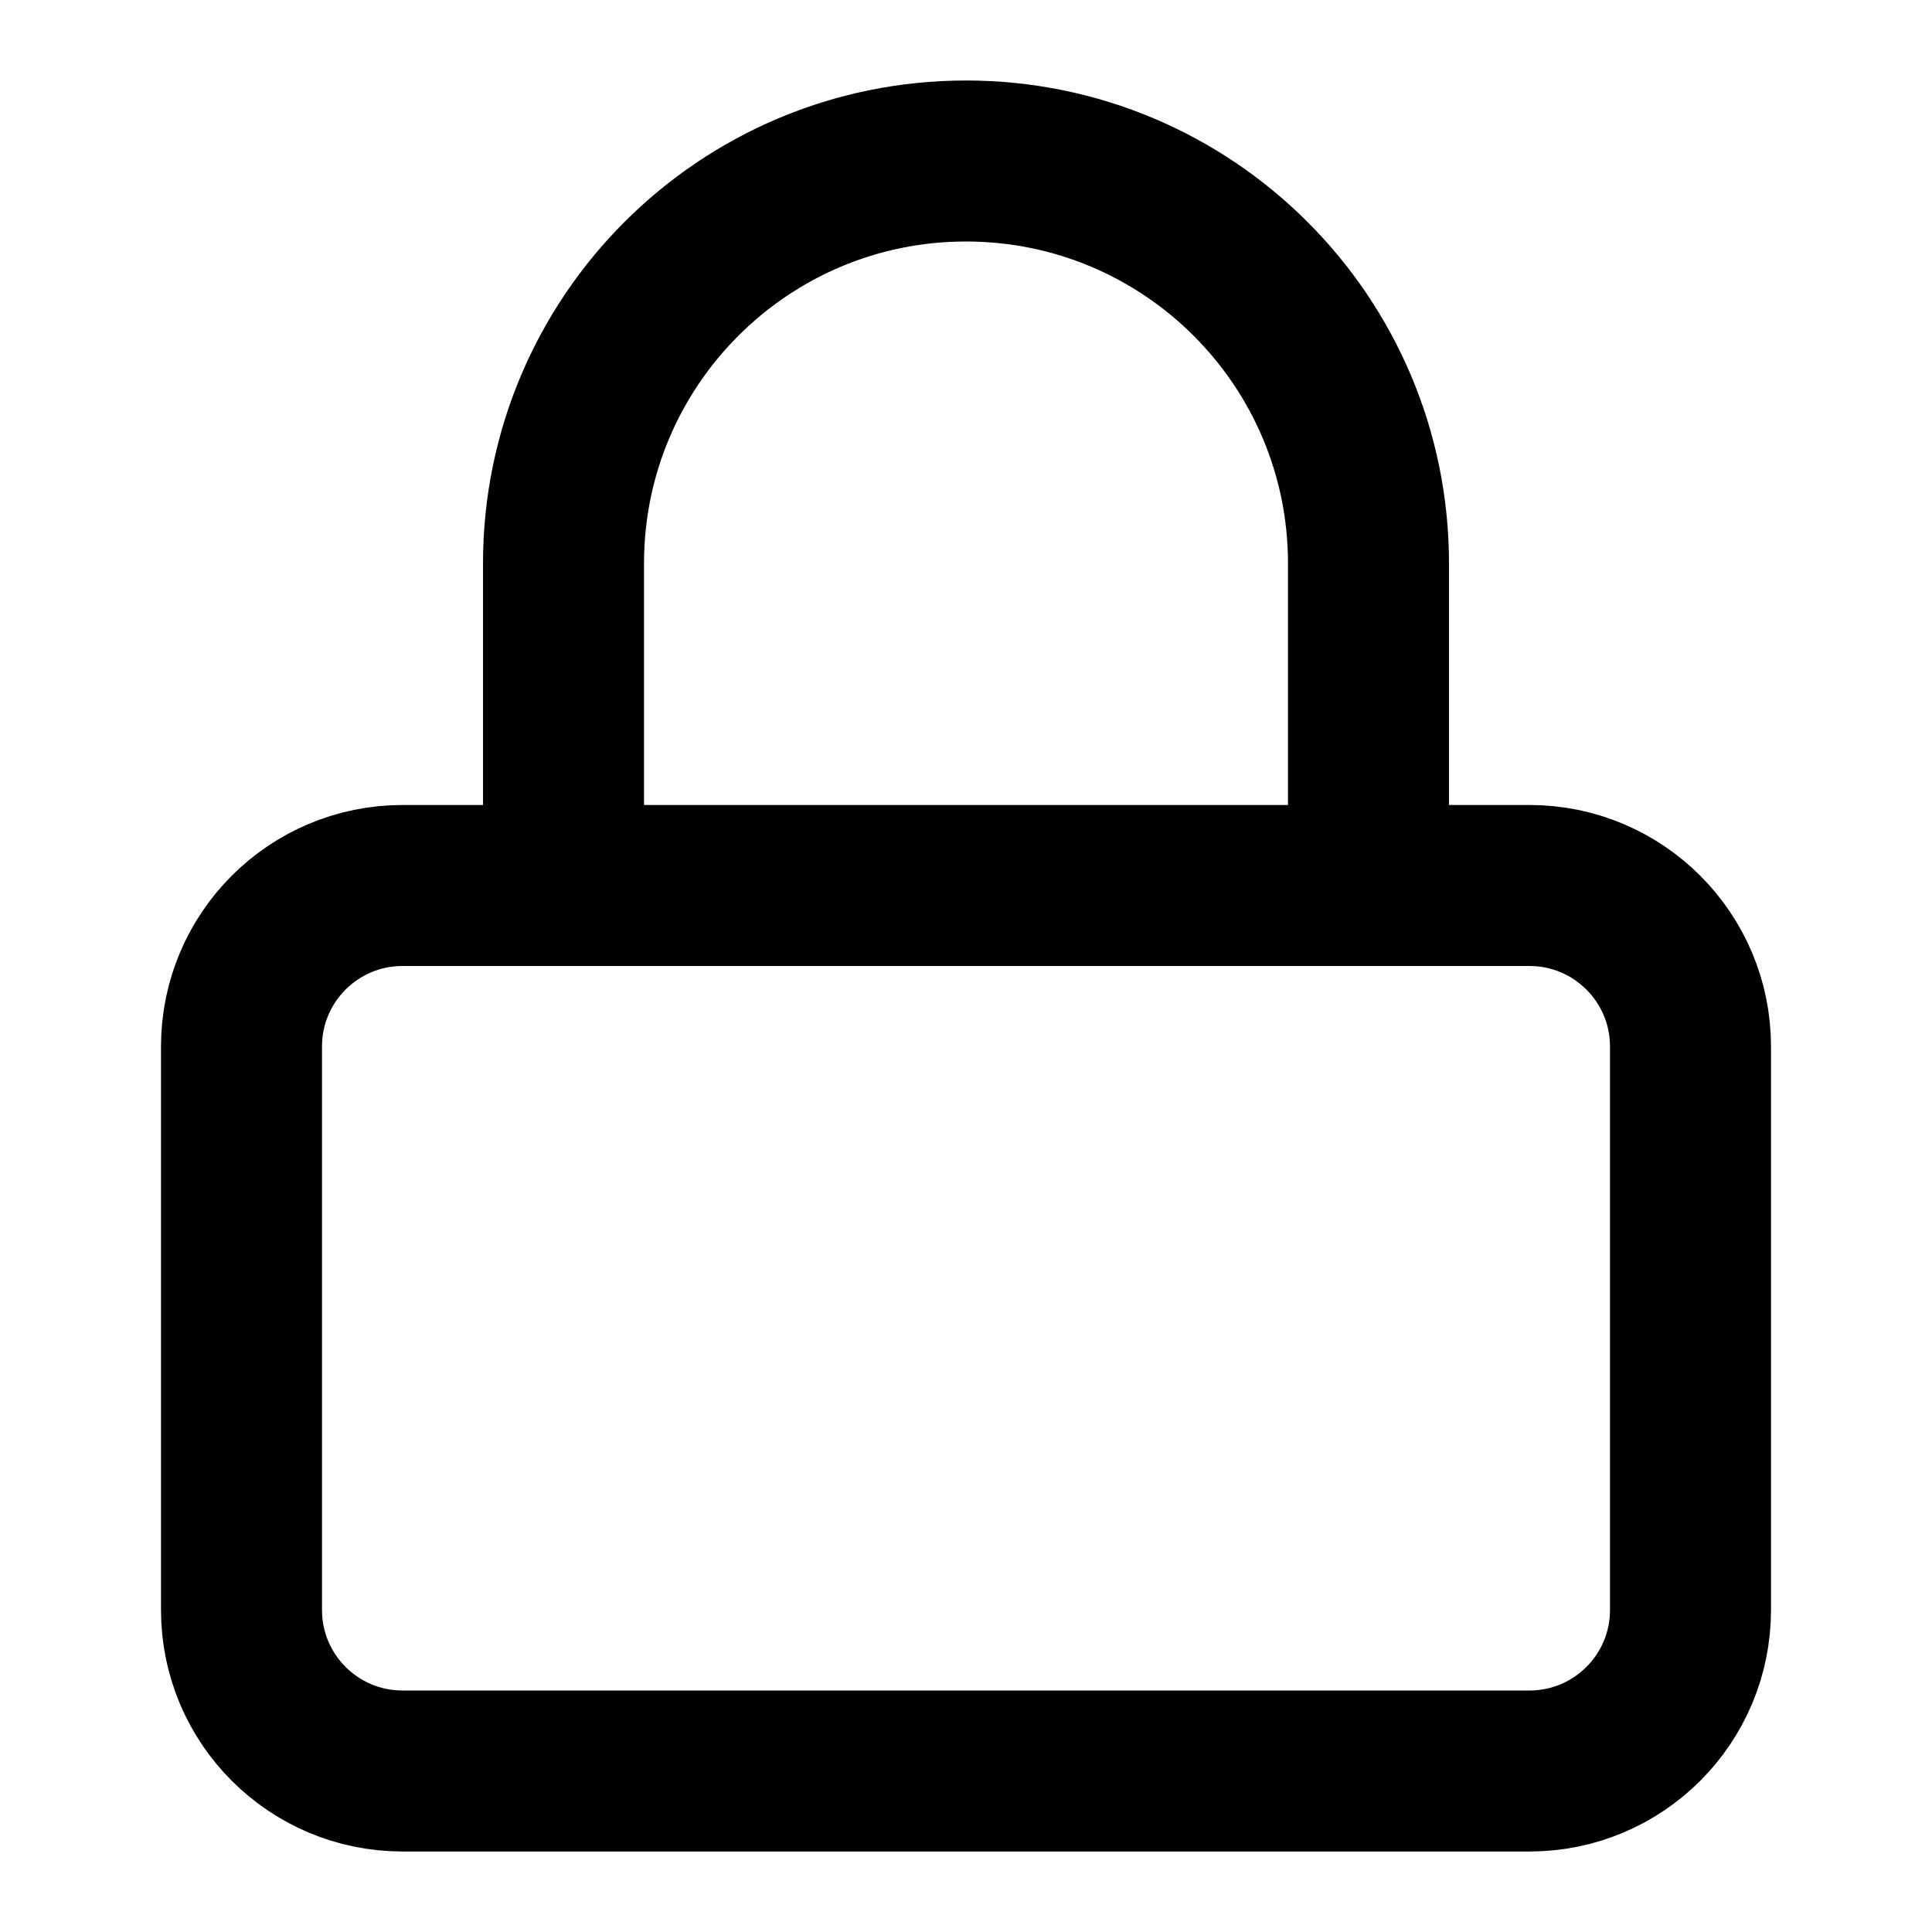
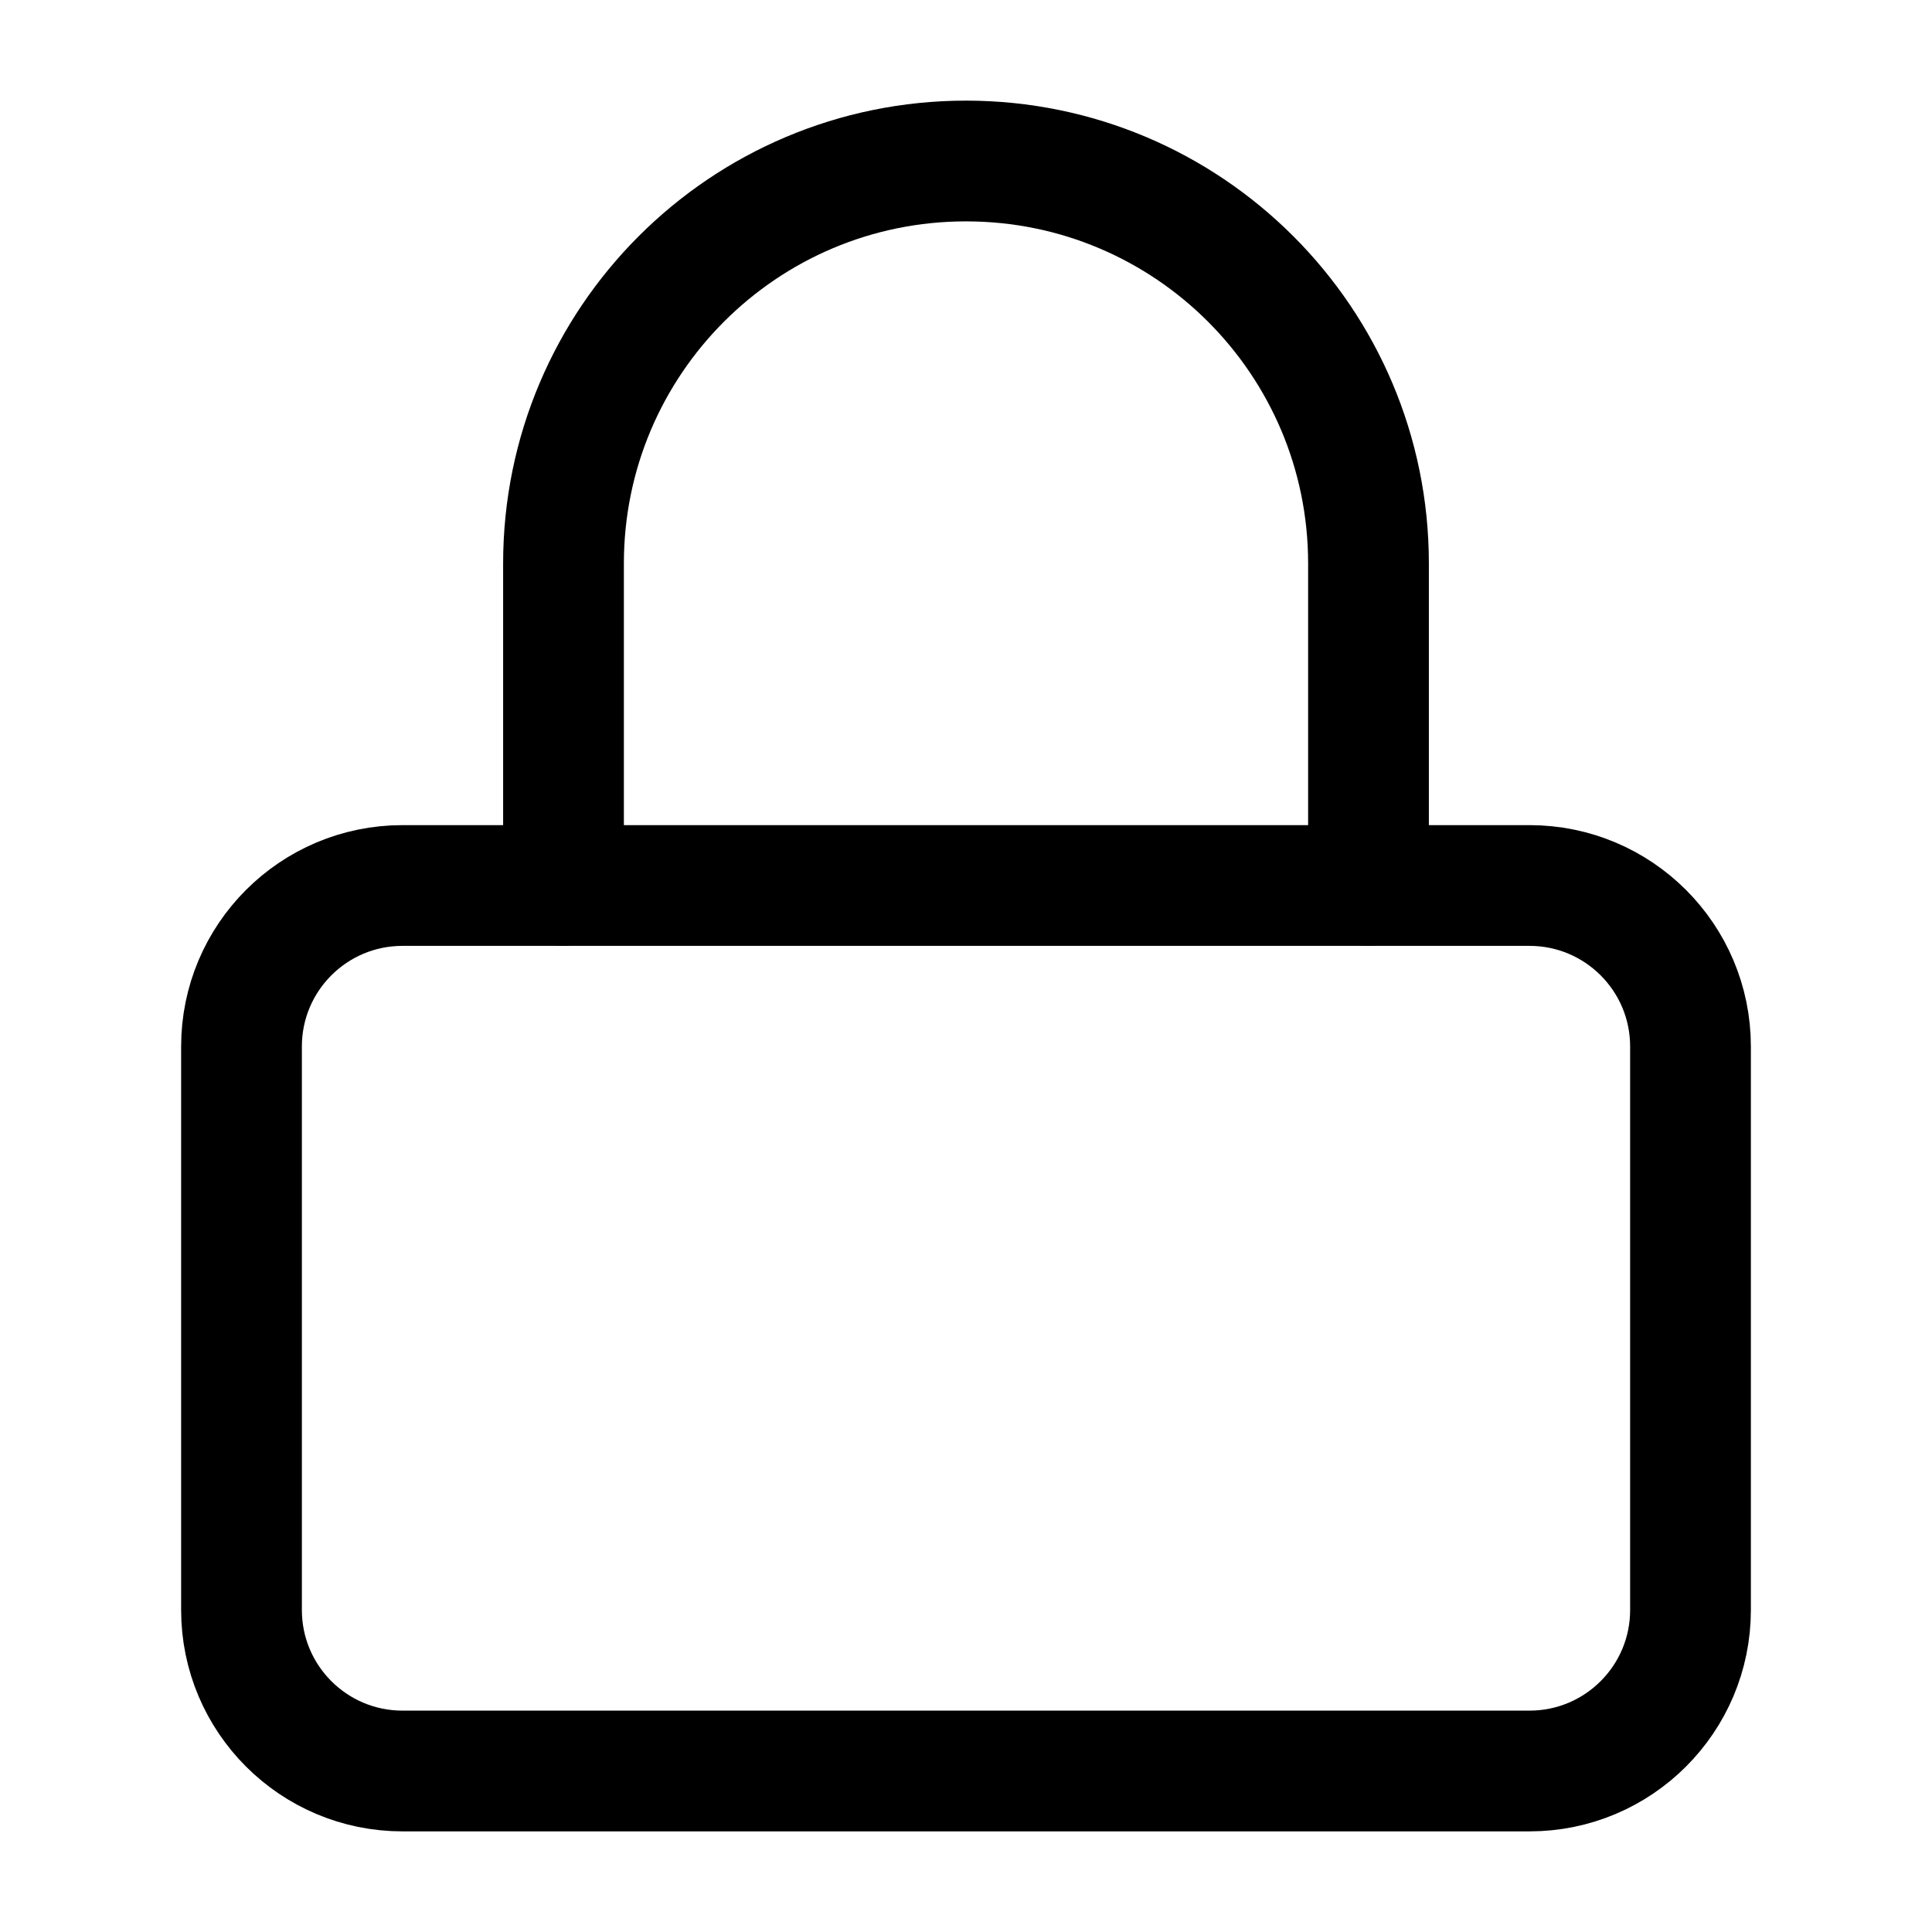
- <svg xmlns="http://www.w3.org/2000/svg" width="24" height="24" viewBox="0 0 24 24" fill="none" stroke="currentColor" stroke-width="2" stroke-linecap="round" stroke-linejoin="round" class="feather feather-lock">
+ <svg xmlns="http://www.w3.org/2000/svg" width="24" height="24" viewBox="0 0 24 24" fill="none" stroke="currentColor" stroke-width="1.5" stroke-linecap="round" stroke-linejoin="round" class="feather feather-lock">
  <rect x="3" y="11" width="18" height="11" rx="2" ry="2" />
  <path d="M7 11V7a5 5 0 0 1 10 0v4" />
</svg>
